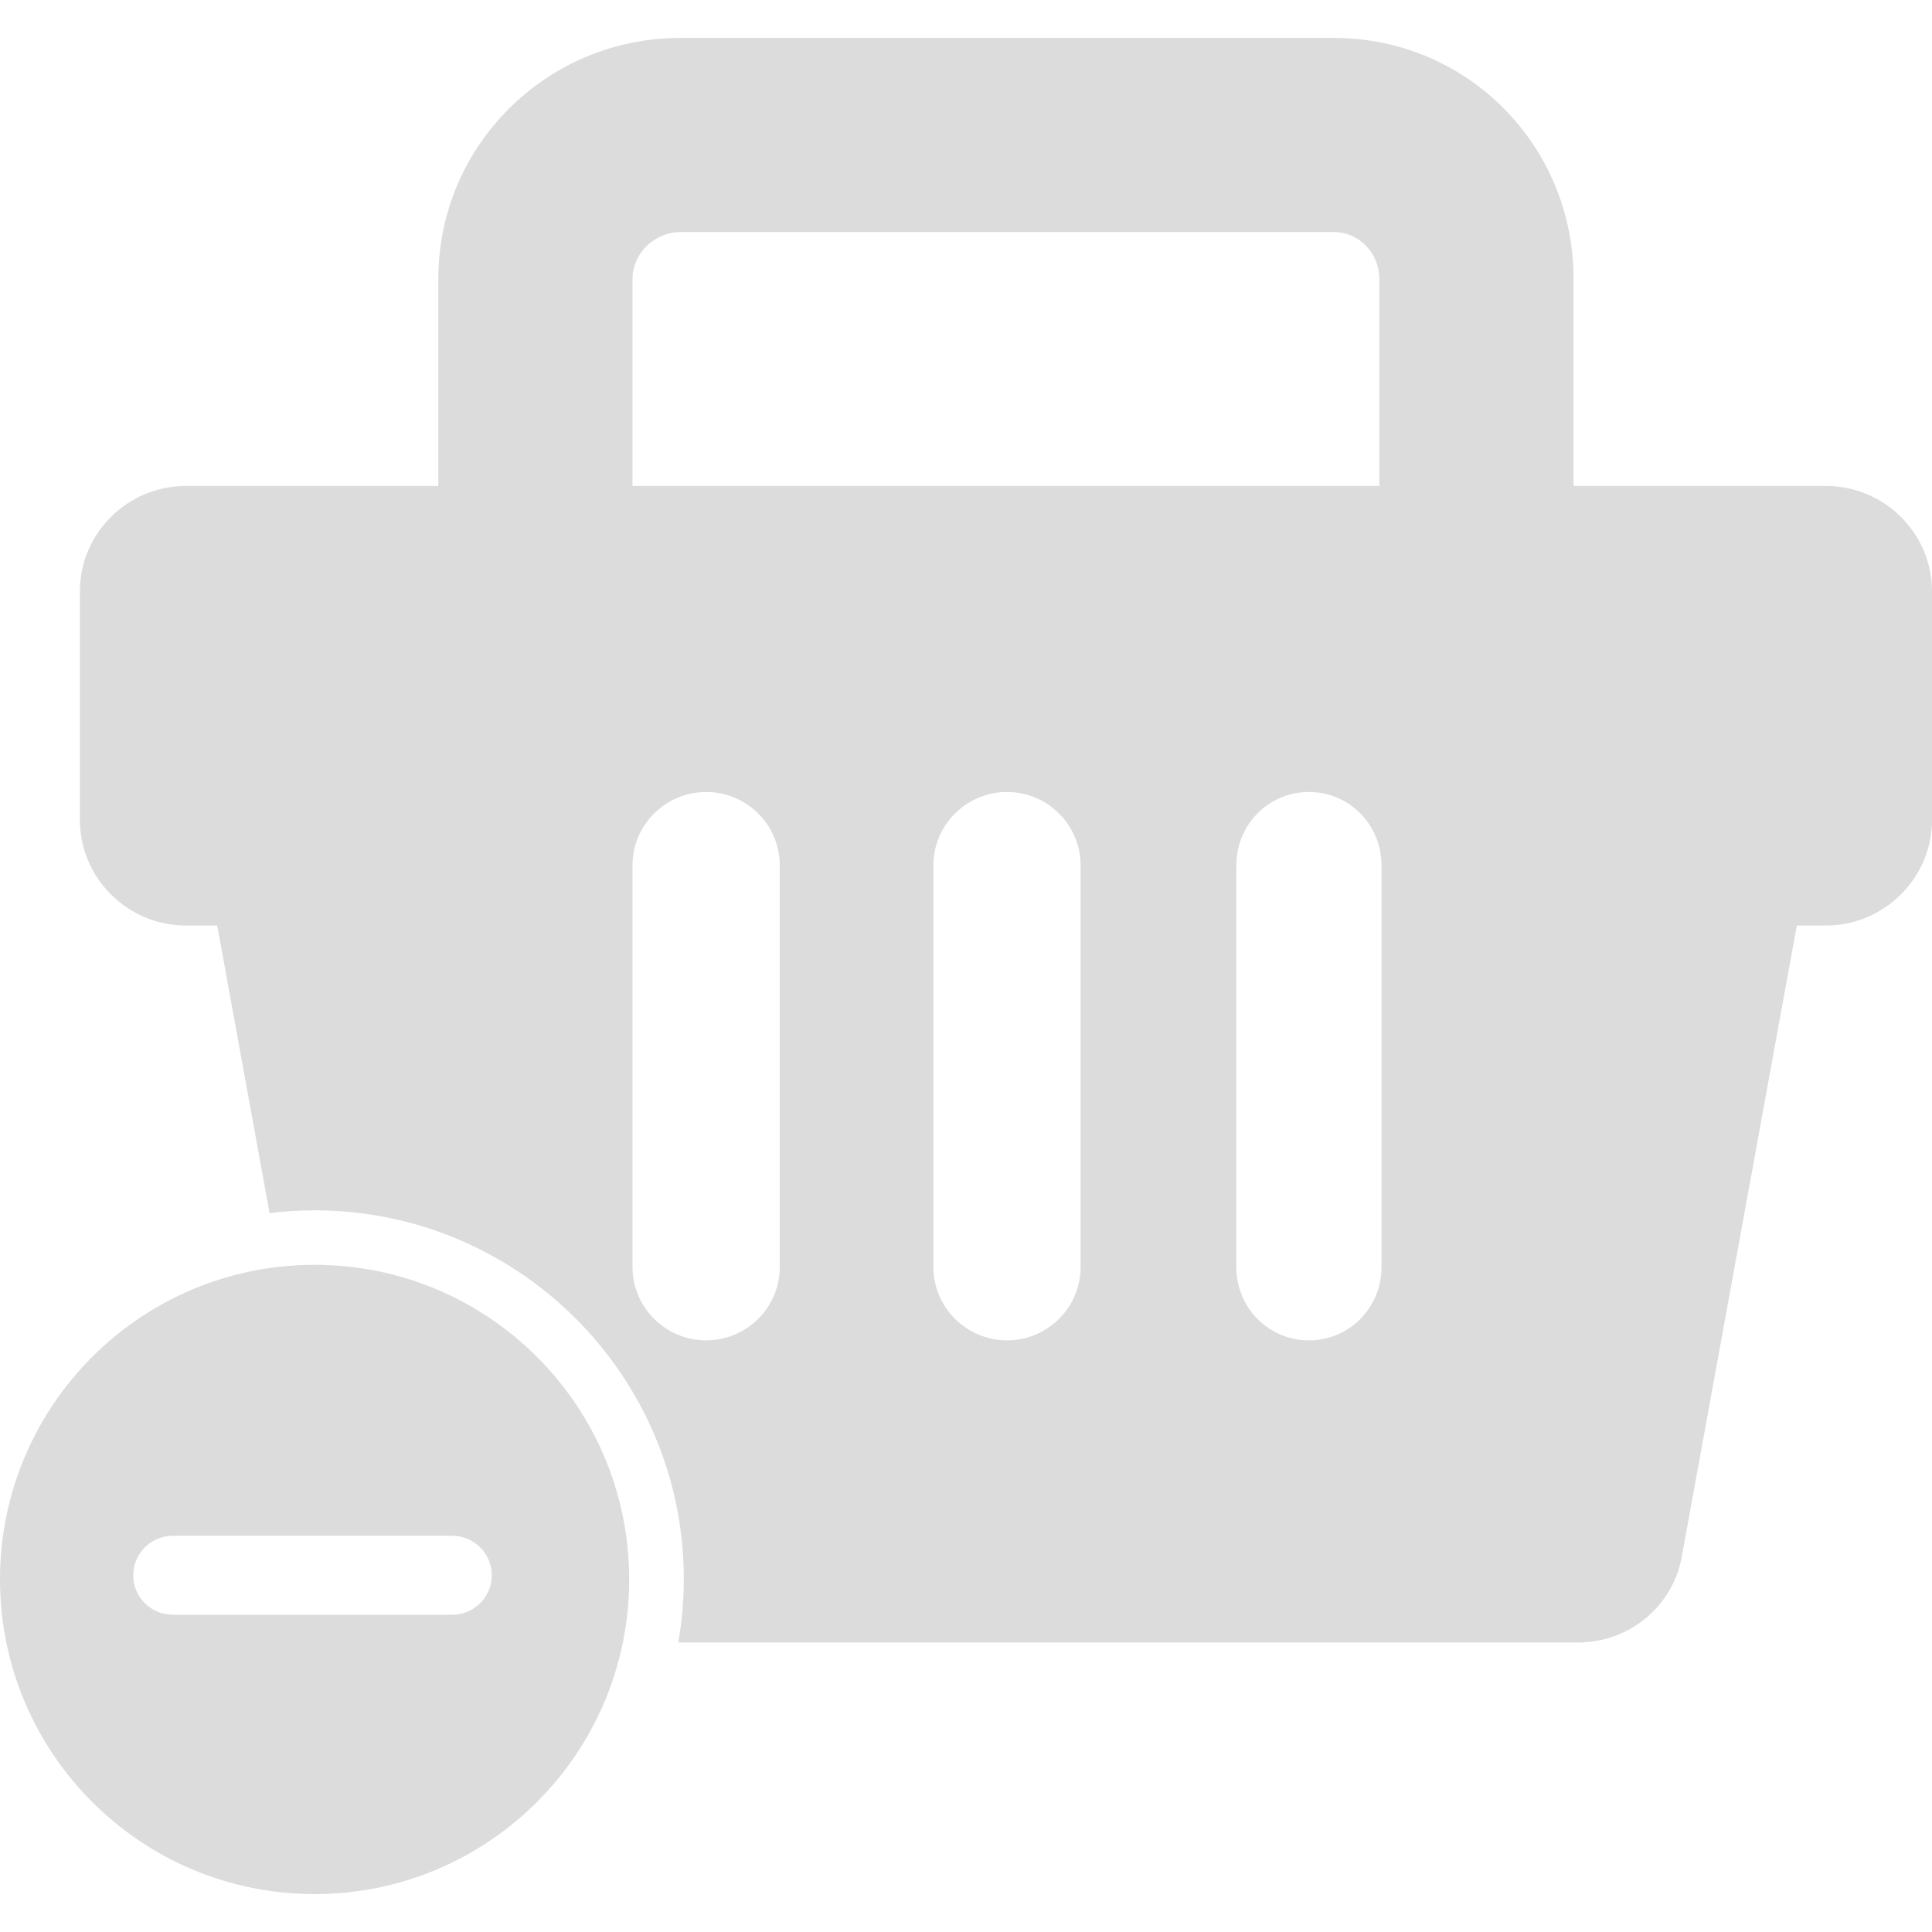
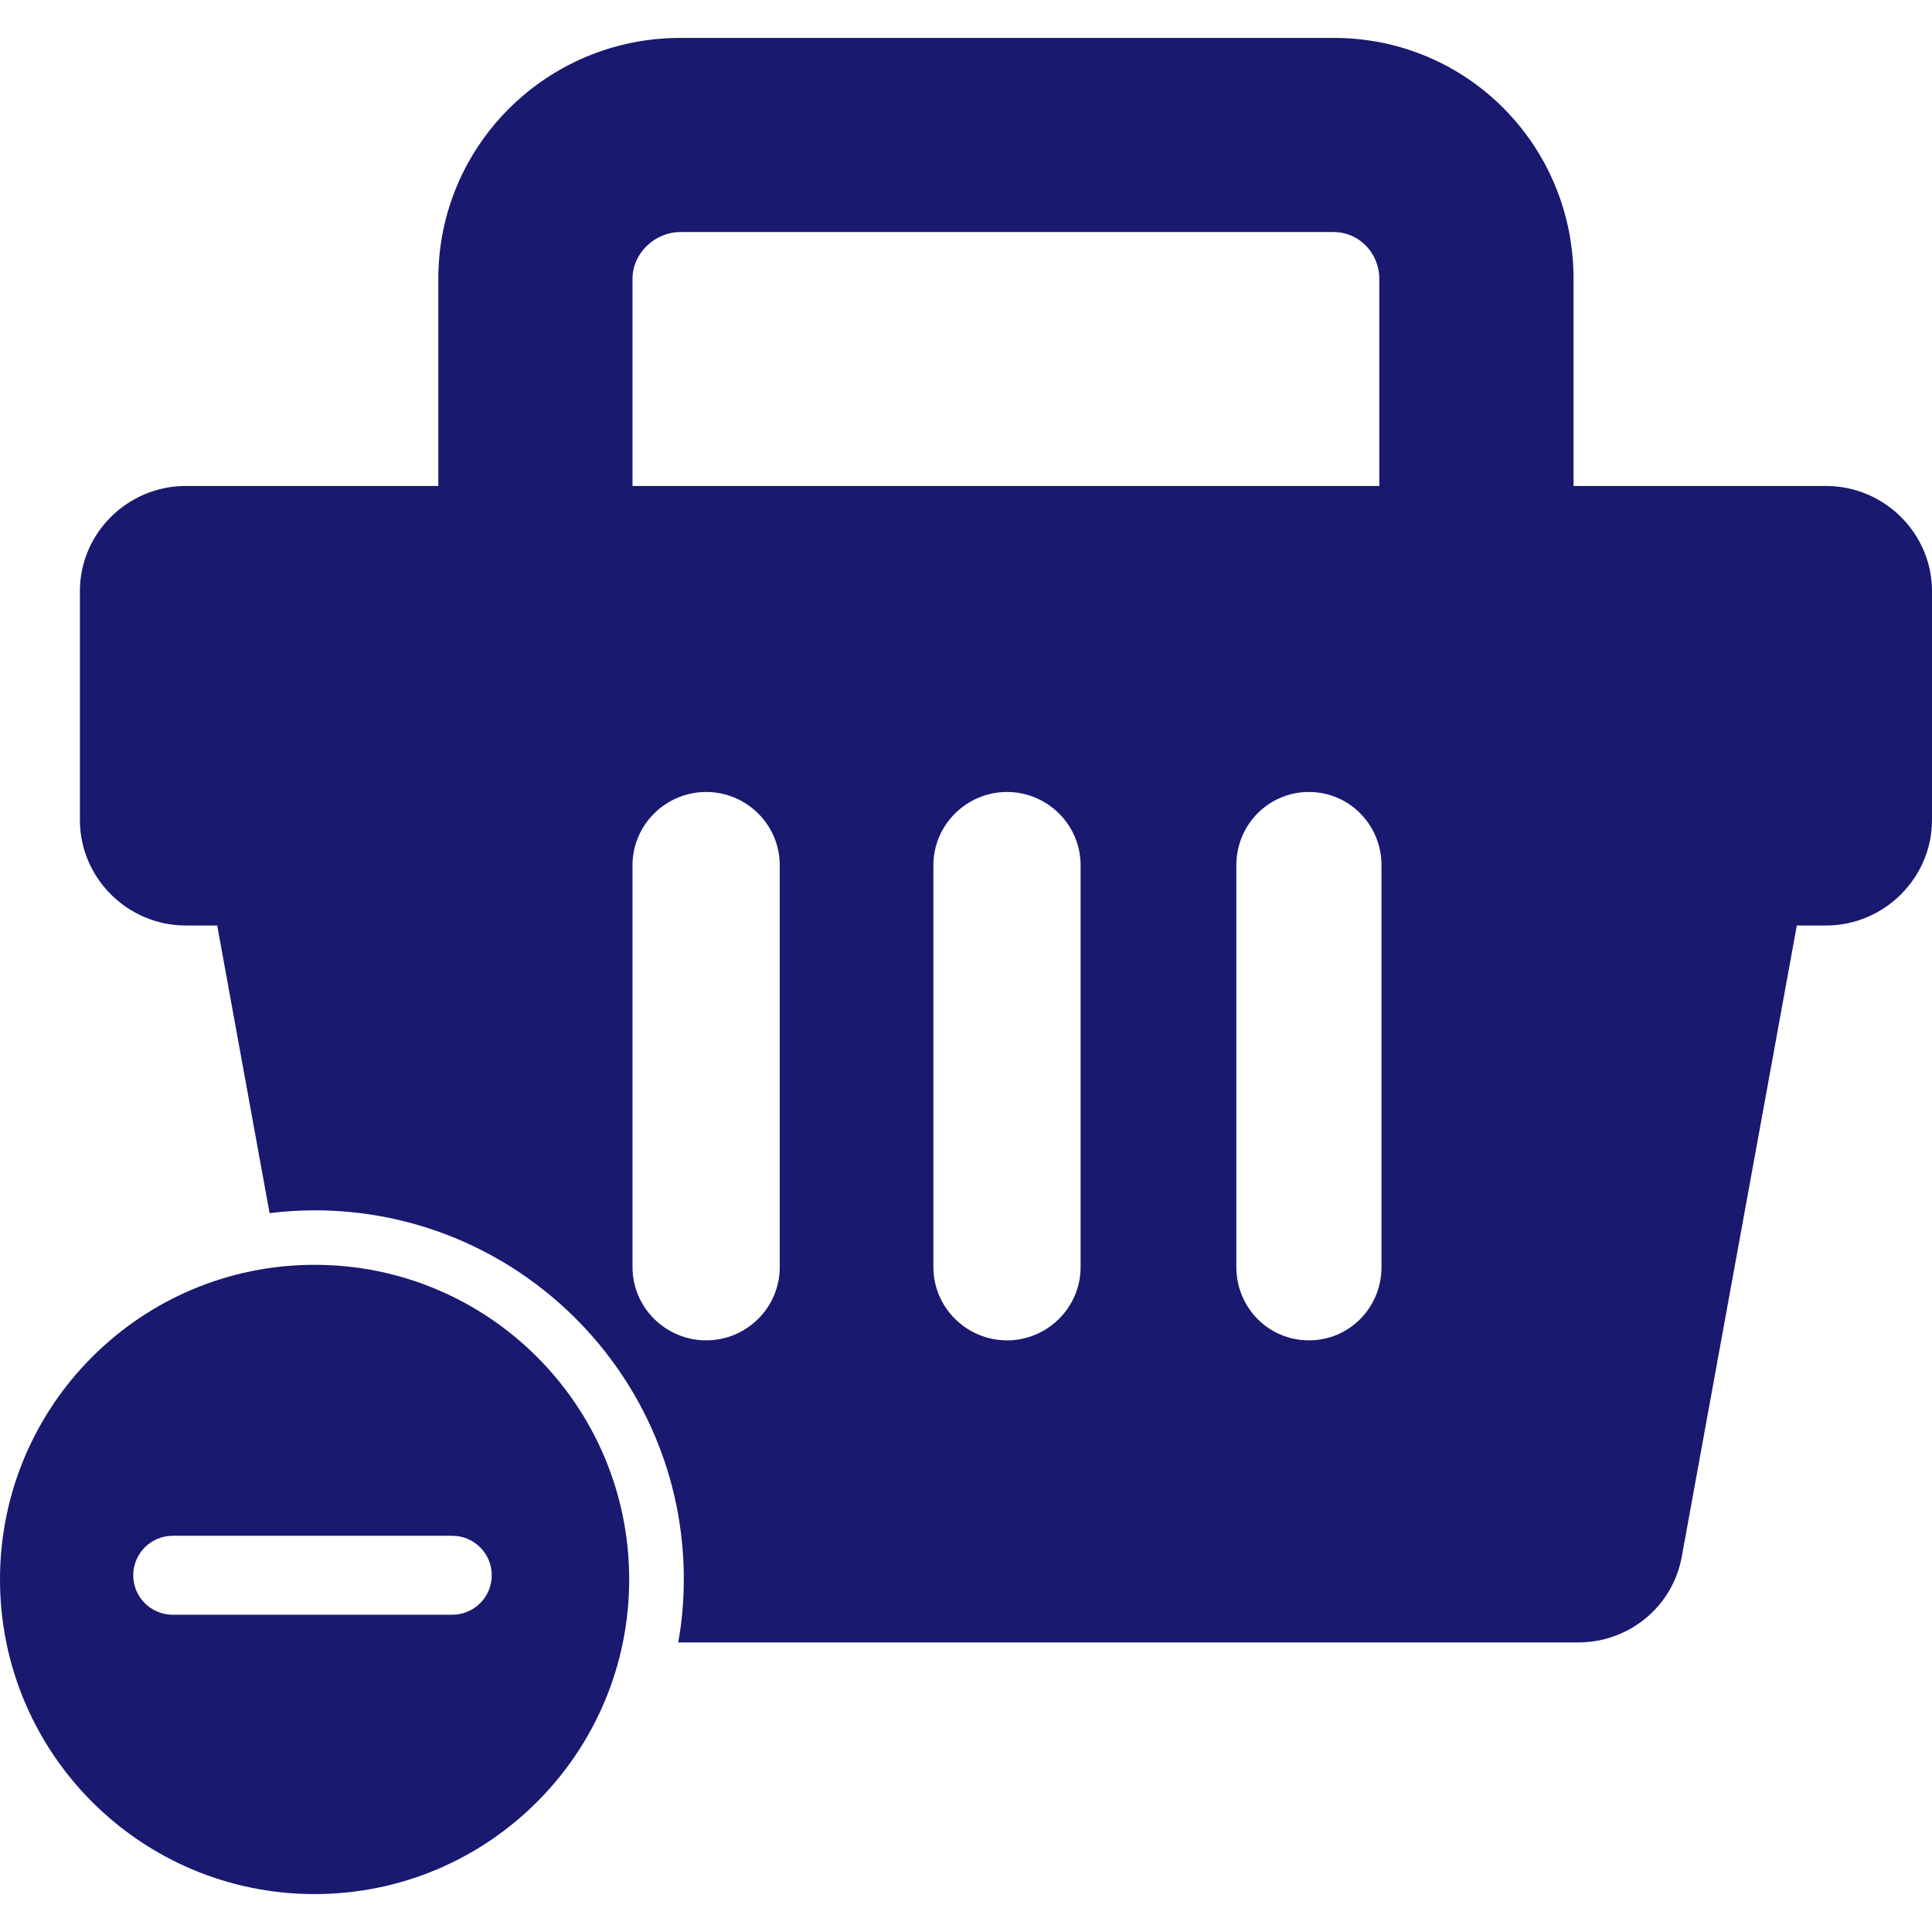
- <svg xmlns="http://www.w3.org/2000/svg" fill="#DCDCDC" version="1.1" id="Capa_1" x="0px" y="0px" viewBox="0 0 47.079 47.079" style="enable-background:new 0 0 47.079 47.079;" xml:space="preserve">
+ <svg xmlns="http://www.w3.org/2000/svg" fill="#191970" version="1.1" id="Capa_1" x="0px" y="0px" viewBox="0 0 47.079 47.079" style="enable-background:new 0 0 47.079 47.079;" xml:space="preserve">
  <g>
    <g>
      <path d="M44.496,11.842h-6.152v-5.05c0-3.25-2.593-5.868-5.842-5.868H16.576c-3.249,0-5.895,2.619-5.895,5.868v5.05H4.527 c-1.415,0-2.58,1.148-2.58,2.564v5.575c0,1.417,1.165,2.572,2.58,2.572h0.766l1.276,7.009c0.359-0.045,0.725-0.069,1.097-0.069 c4.96,0,8.997,4.026,8.997,8.985c0,0.53-0.048,1.078-0.137,1.545h21.933c1.238,0,2.302-0.873,2.523-2.092l2.803-15.378h0.711 c1.416,0,2.583-1.156,2.583-2.572v-5.575C47.079,12.991,45.912,11.842,44.496,11.842z M15.413,6.792 c0-0.62,0.543-1.137,1.163-1.137h15.925c0.62,0,1.11,0.517,1.11,1.137v5.05H15.413V6.792z M19.001,30.878 c0,0.985-0.807,1.784-1.793,1.784c-0.985,0-1.795-0.799-1.795-1.784v-9.794c0-0.985,0.81-1.785,1.795-1.785 c0.986,0,1.793,0.799,1.793,1.785V30.878z M26.332,30.878c0,0.985-0.809,1.784-1.792,1.784c-0.985,0-1.795-0.799-1.795-1.784 v-9.794c0-0.985,0.81-1.785,1.795-1.785c0.983,0,1.792,0.799,1.792,1.785V30.878z M33.664,30.878c0,0.985-0.783,1.784-1.768,1.784 c-0.985,0-1.769-0.799-1.769-1.784v-9.794c0-0.985,0.782-1.785,1.769-1.785c0.983,0,1.768,0.799,1.768,1.785V30.878z" />
      <path d="M7.666,30.821C3.432,30.821,0,34.253,0,38.488c0,4.234,3.432,7.667,7.666,7.667s7.666-3.433,7.666-7.667 C15.332,34.253,11.9,30.821,7.666,30.821z M11.983,38.387c0,0.53-0.431,0.961-0.962,0.961H4.209c-0.531,0-0.962-0.431-0.962-0.961 c0-0.531,0.431-0.963,0.962-0.963h6.812C11.552,37.424,11.983,37.855,11.983,38.387z" />
    </g>
  </g>
</svg>
